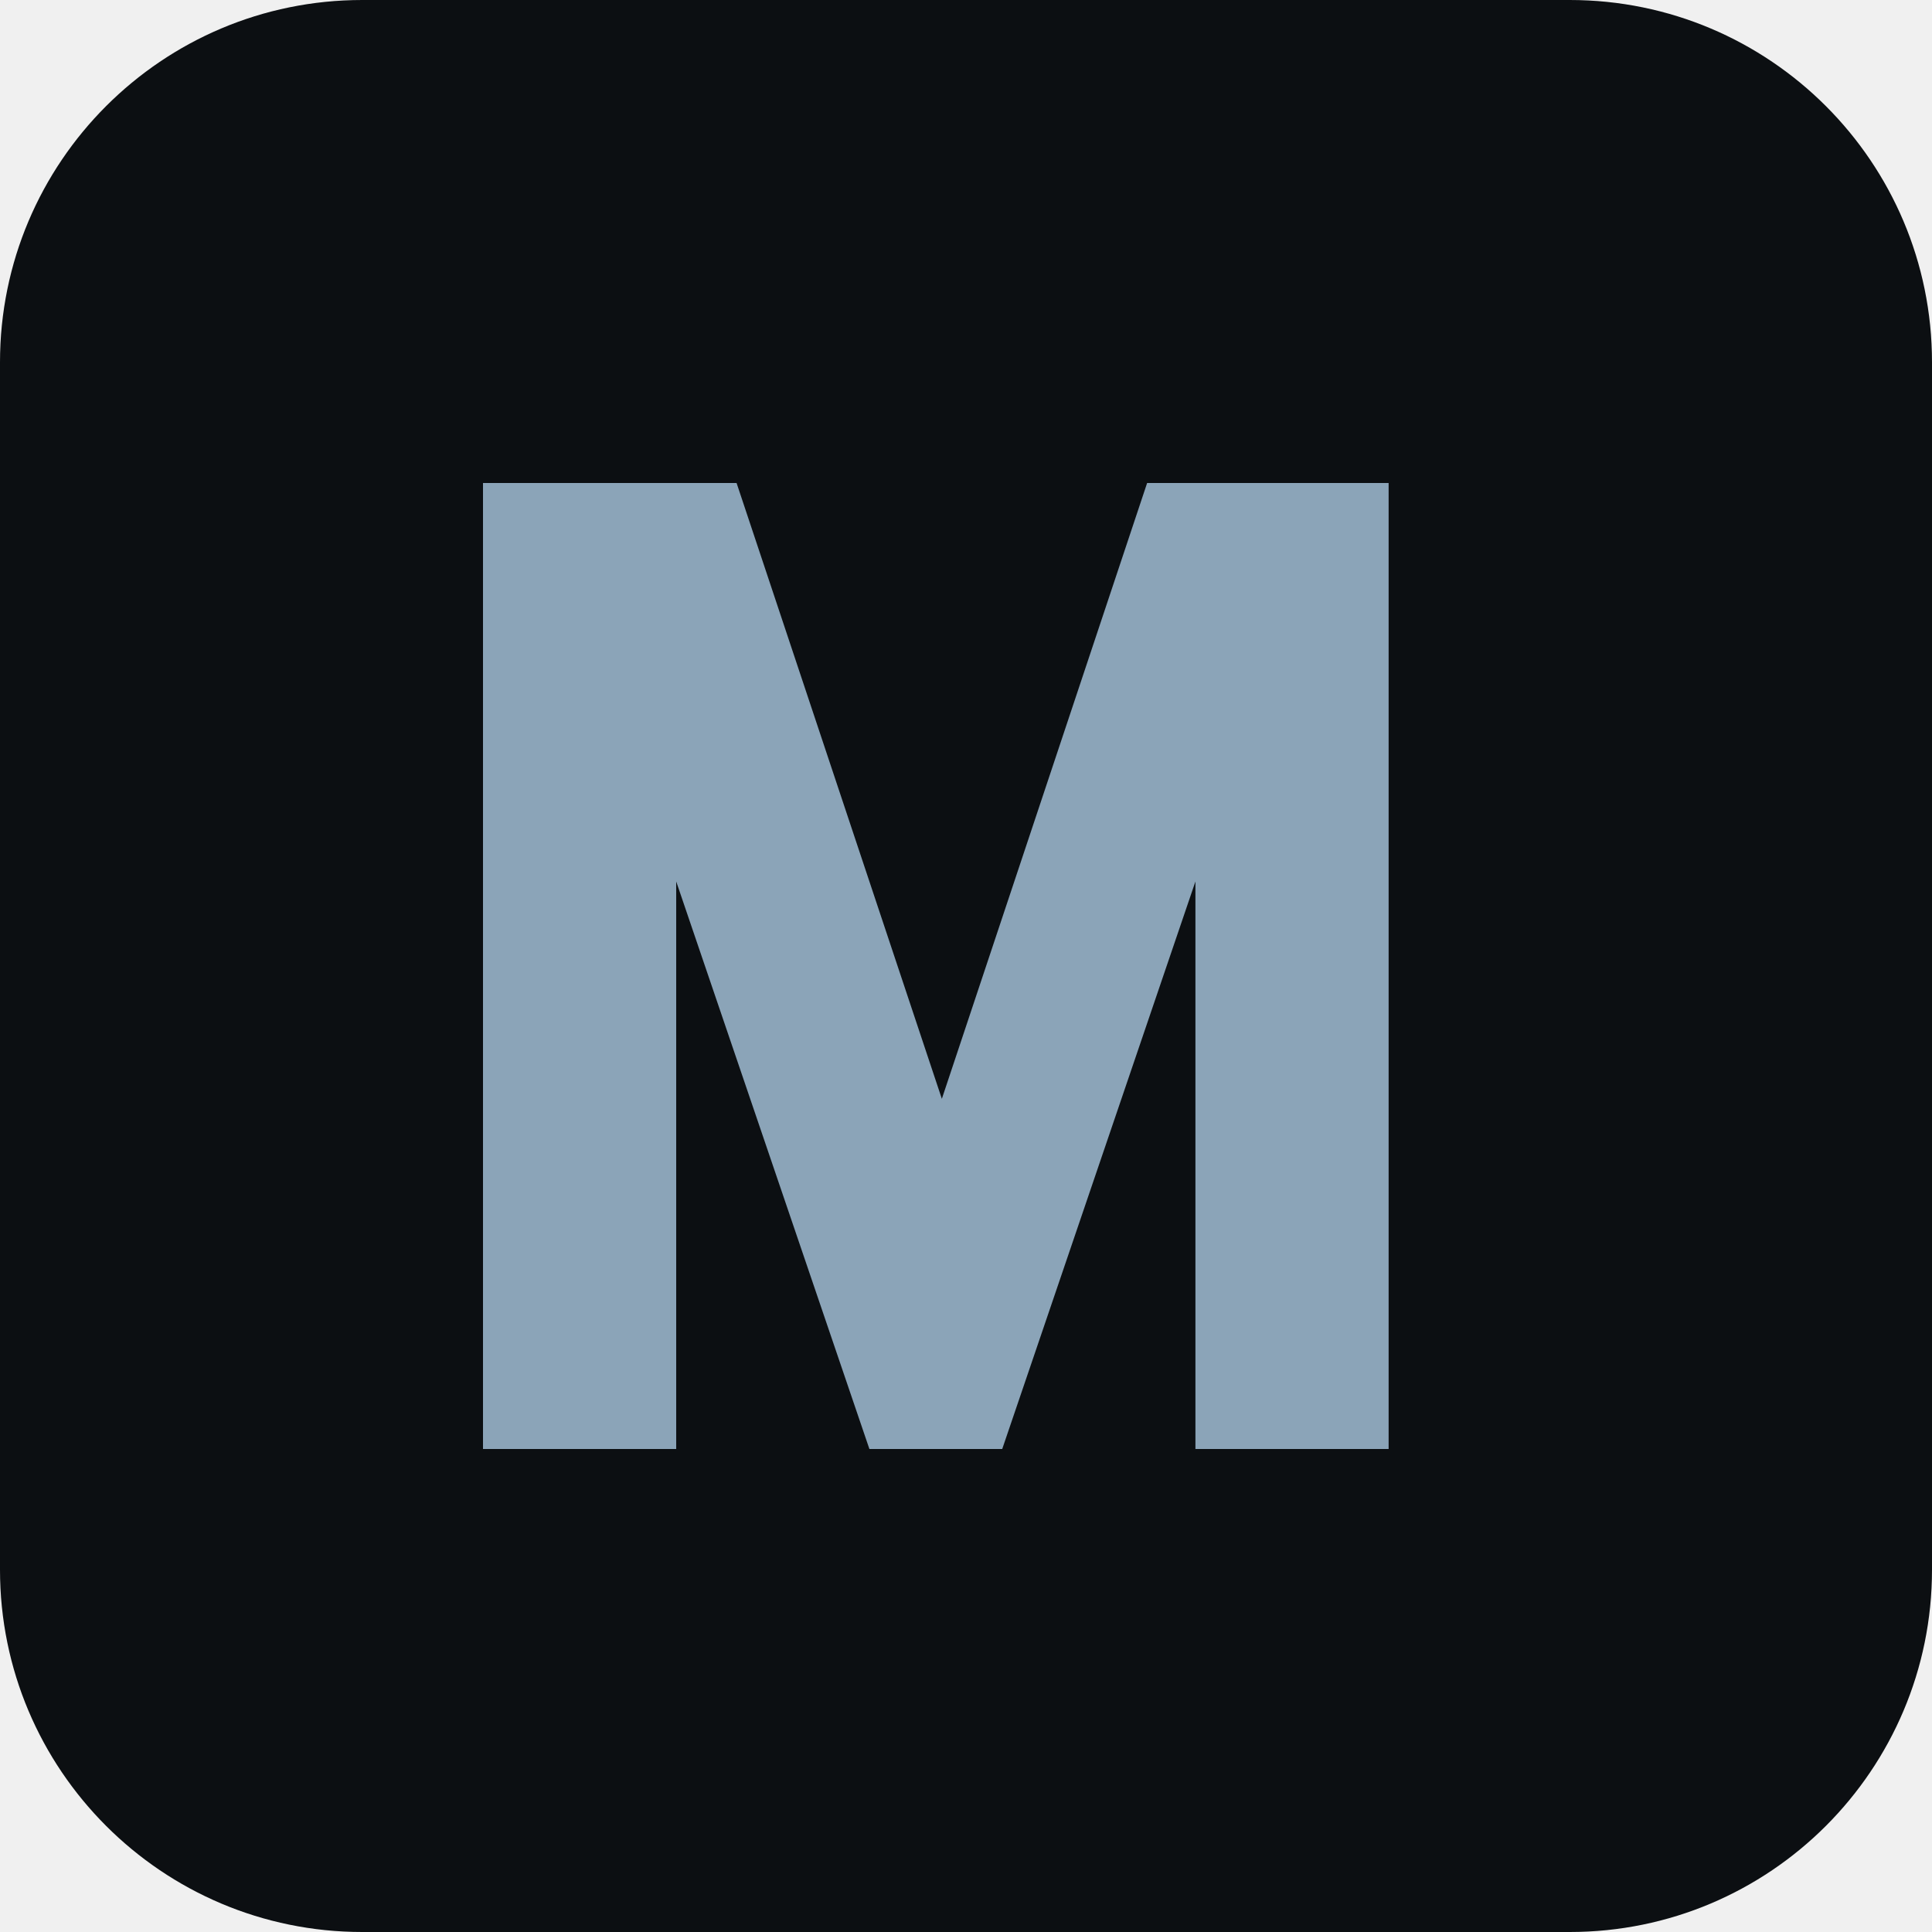
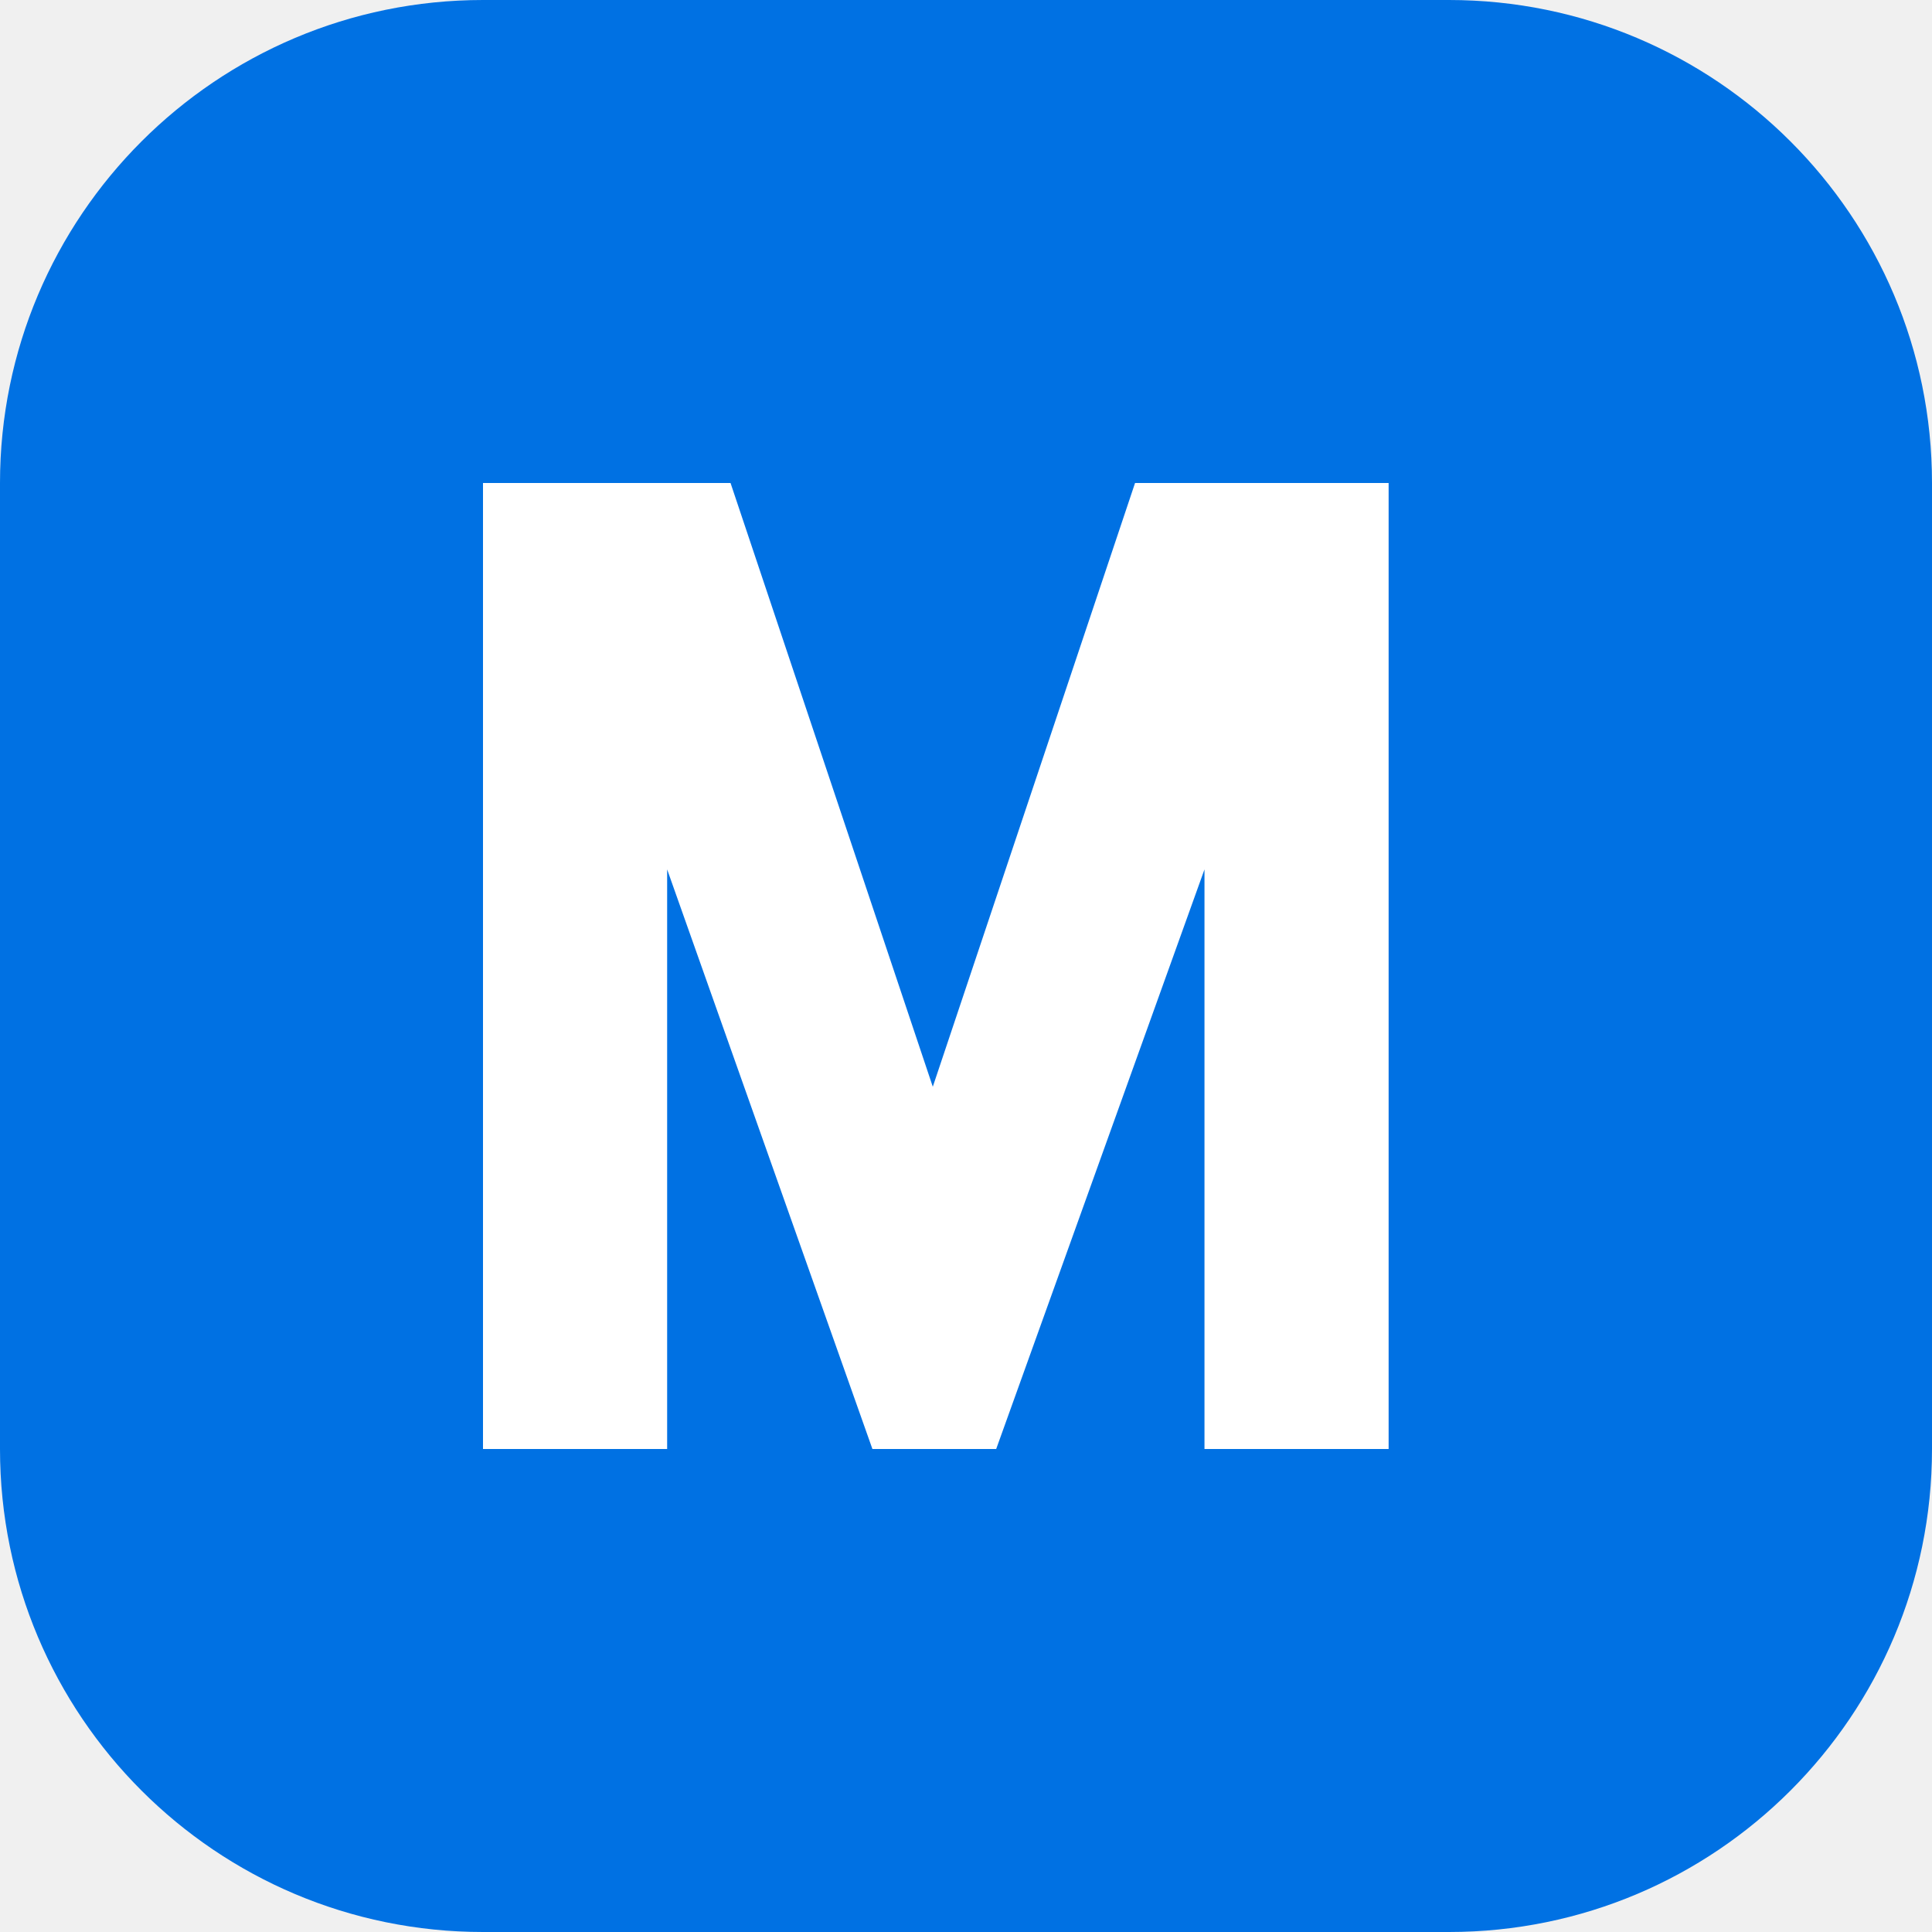
<svg xmlns="http://www.w3.org/2000/svg" viewBox="0 0 32 32" fill="none">
-   <rect width="32" height="32" rx="6" fill="#0c0f12" />
-   <path d="M8 24V8h4.2l3.4 10.2L19 8H23v16h-3.2v-9.4L16.6 24h-2.2l-3.2-9.4V24H8z" fill="#8ba4b8" />
+   <rect width="32" height="32" rx="8" fill="#0071e3" />
+   <path d="M8 24V8h4.1l3.35 10L18.8 8H23v16h-3.05v-9.6L16.5 24h-2.05l-3.4-9.6V24H8z" fill="#ffffff" />
</svg>
